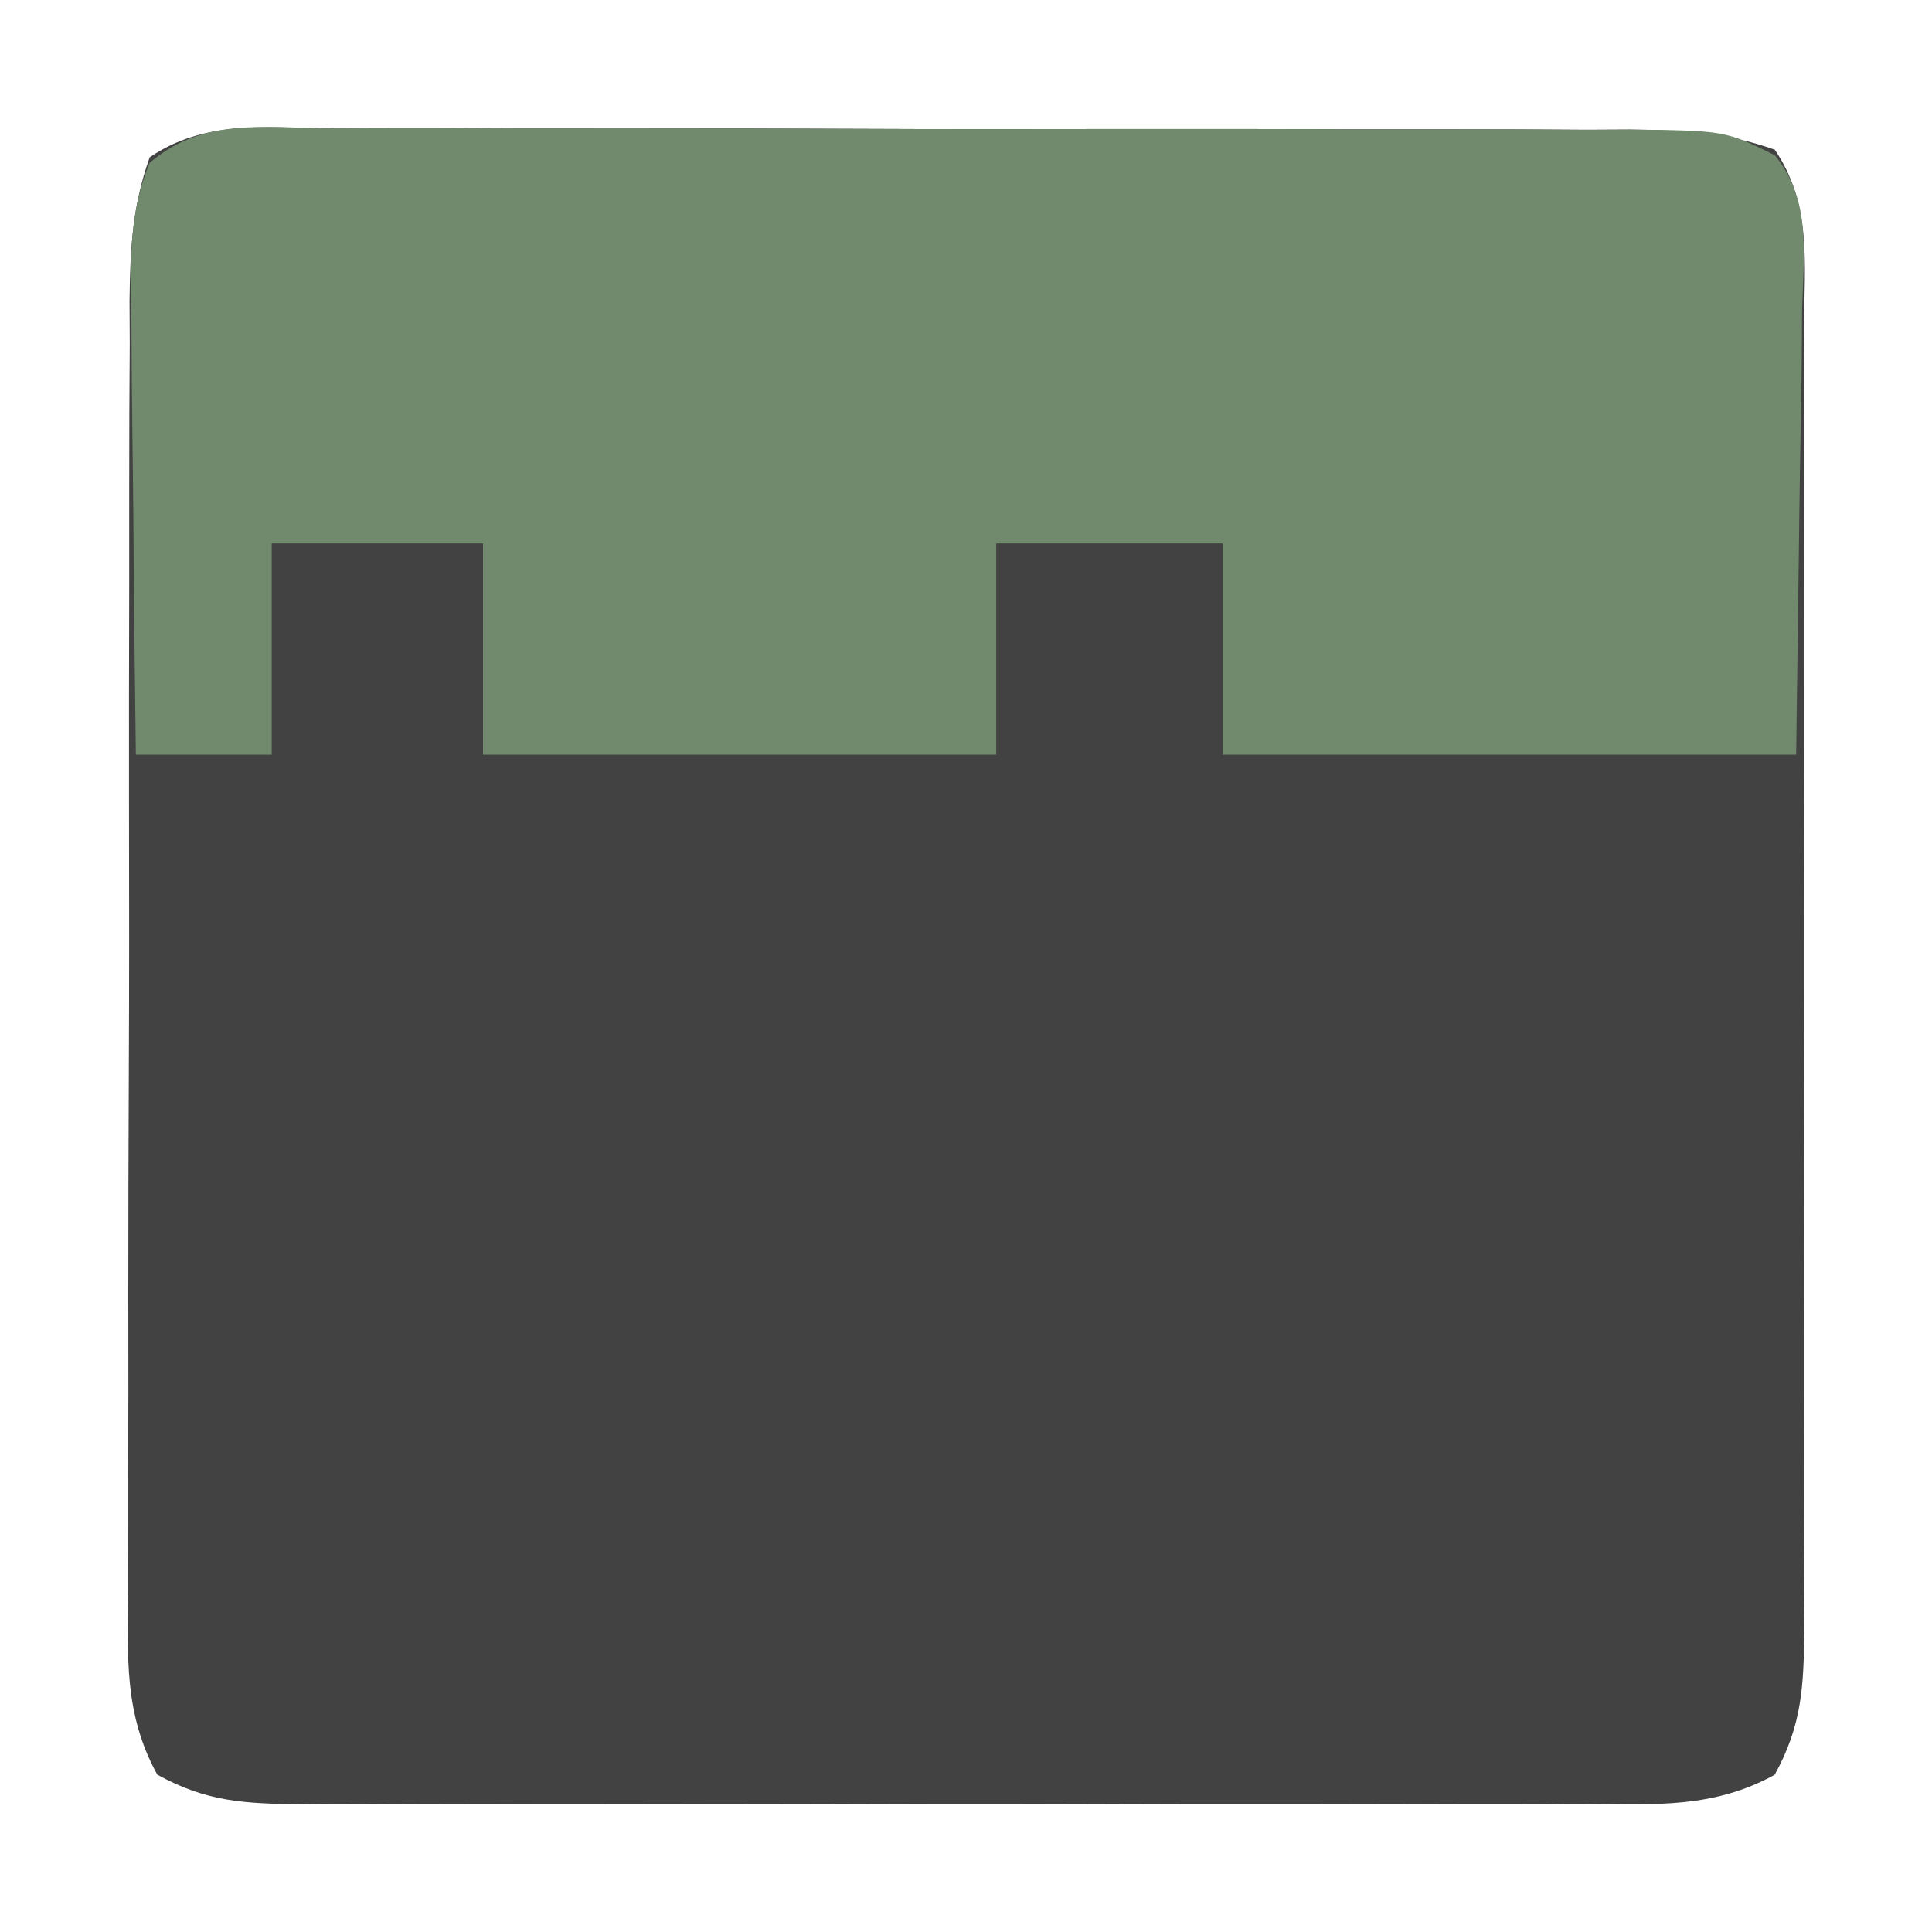
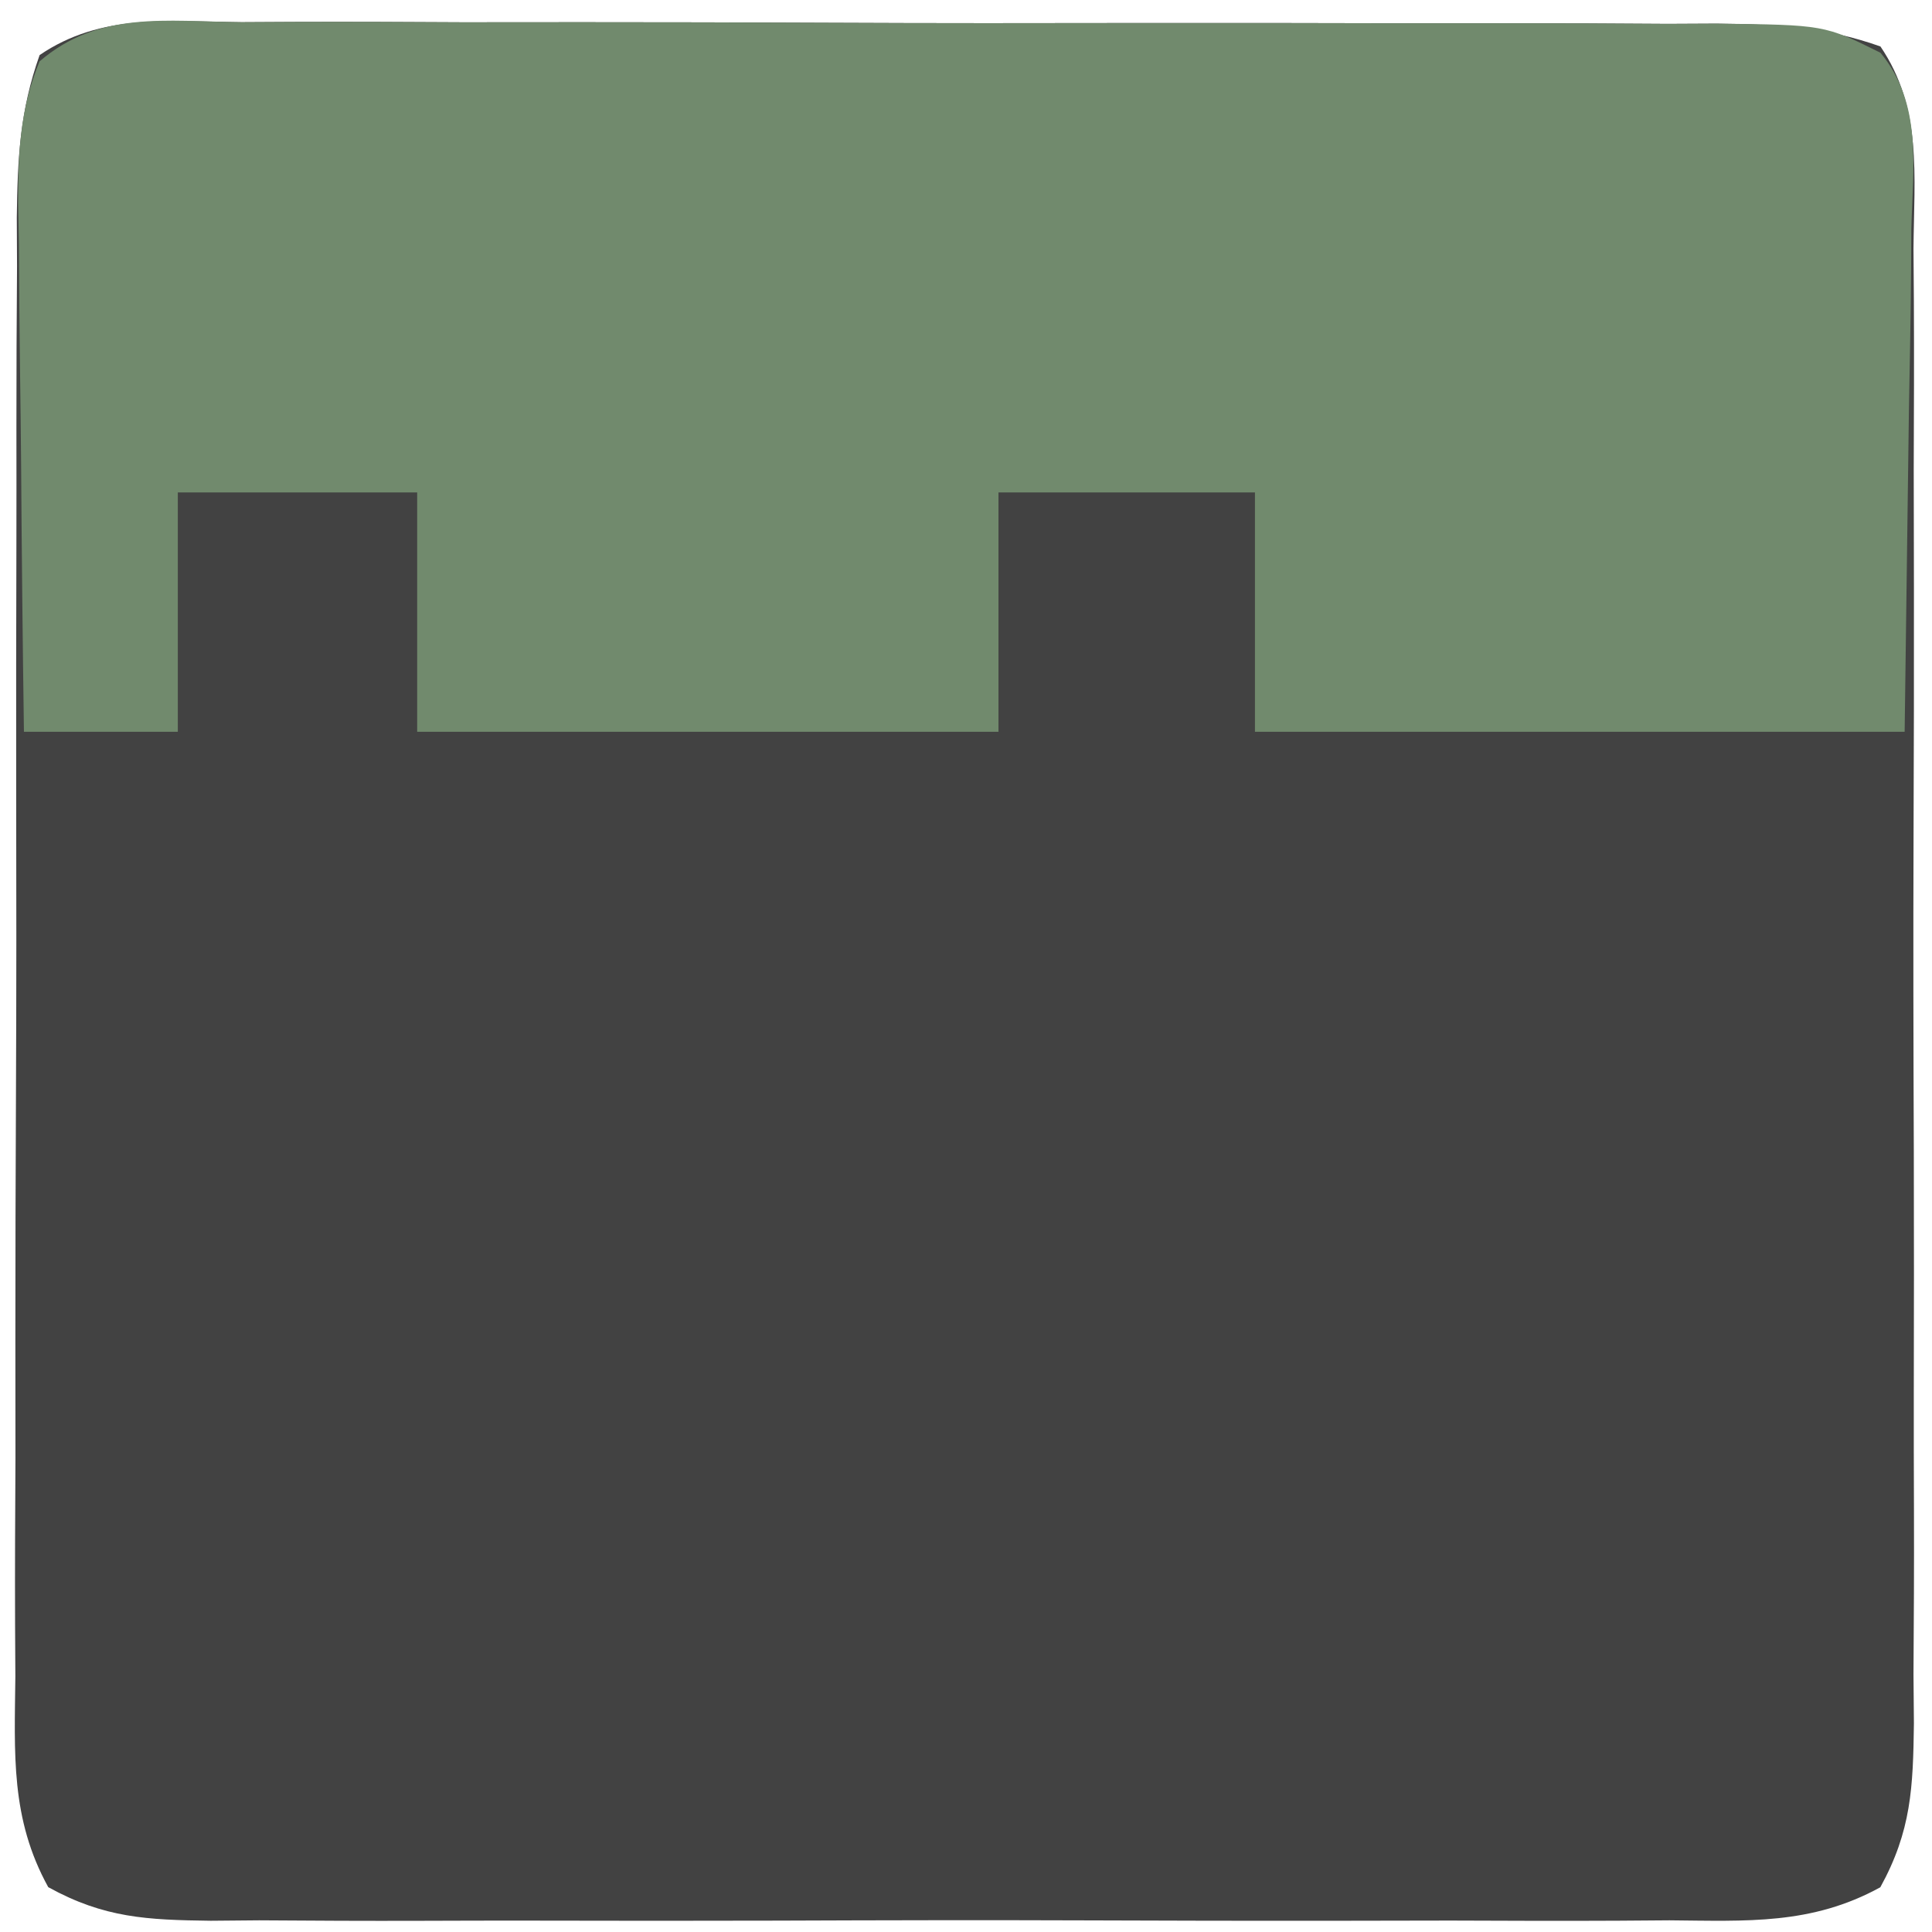
- <svg xmlns="http://www.w3.org/2000/svg" version="1.1" width="128" height="128">
+ <svg xmlns="http://www.w3.org/2000/svg" version="1.1" width="128" height="128" viewBox="7.6 7.2 113 113">
  <path d="M0 0 C0.999 -0.005 1.997 -0.011 3.026 -0.016 C6.335 -0.029 9.643 -0.012 12.951 0.006 C15.247 0.005 17.542 0.004 19.838 0.001 C24.652 -0 29.466 0.012 34.281 0.035 C40.456 0.064 46.631 0.061 52.806 0.048 C57.548 0.041 62.289 0.049 67.03 0.061 C69.307 0.066 71.584 0.066 73.861 0.062 C77.043 0.059 80.224 0.076 83.406 0.098 C84.35 0.093 85.294 0.089 86.267 0.084 C89.717 0.123 92.589 0.261 95.852 1.419 C98.303 5.025 97.822 8.984 97.785 13.234 C97.792 14.233 97.799 15.231 97.807 16.26 C97.824 19.569 97.813 22.877 97.799 26.185 C97.802 28.481 97.806 30.776 97.811 33.072 C97.817 37.886 97.808 42.7 97.789 47.515 C97.767 53.69 97.78 59.865 97.804 66.04 C97.818 70.781 97.813 75.523 97.803 80.264 C97.8 82.541 97.804 84.818 97.813 87.095 C97.823 90.277 97.808 93.458 97.785 96.64 C97.793 97.584 97.802 98.528 97.81 99.501 C97.761 103.237 97.664 105.782 95.845 109.086 C91.825 111.294 88.031 111.058 83.514 111.019 C82.525 111.026 81.536 111.033 80.517 111.041 C77.246 111.058 73.976 111.046 70.705 111.033 C68.434 111.036 66.162 111.04 63.891 111.045 C59.129 111.05 54.368 111.042 49.607 111.023 C43.5 111 37.393 111.014 31.287 111.037 C26.596 111.052 21.905 111.047 17.214 111.037 C14.962 111.034 12.71 111.038 10.458 111.047 C7.312 111.057 4.168 111.042 1.022 111.019 C-0.378 111.031 -0.378 111.031 -1.806 111.044 C-5.518 110.995 -8.029 110.89 -11.31 109.079 C-13.528 105.059 -13.281 101.268 -13.234 96.748 C-13.239 95.759 -13.245 94.77 -13.25 93.751 C-13.263 90.48 -13.246 87.21 -13.228 83.939 C-13.228 81.668 -13.23 79.396 -13.233 77.125 C-13.234 72.363 -13.221 67.602 -13.199 62.841 C-13.17 56.734 -13.173 50.627 -13.186 44.52 C-13.193 39.83 -13.185 35.139 -13.173 30.448 C-13.168 28.196 -13.168 25.944 -13.172 23.692 C-13.175 20.547 -13.158 17.401 -13.136 14.256 C-13.141 13.323 -13.145 12.389 -13.15 11.428 C-13.11 8.003 -12.967 5.162 -11.815 1.923 C-8.211 -0.537 -4.252 -0.043 0 0 Z " fill="#424242" transform="translate(21.73218,8.498291)" />
  <path d="M0 0 C0.999 -0.005 1.997 -0.011 3.026 -0.016 C6.335 -0.029 9.643 -0.012 12.951 0.006 C15.247 0.005 17.542 0.004 19.838 0.001 C24.652 -0 29.466 0.012 34.281 0.035 C40.456 0.064 46.631 0.061 52.806 0.048 C57.548 0.041 62.289 0.049 67.03 0.061 C69.307 0.066 71.584 0.066 73.861 0.062 C77.043 0.059 80.224 0.076 83.406 0.098 C84.35 0.093 85.294 0.089 86.267 0.084 C92.572 0.156 92.572 0.156 95.856 1.788 C98.316 4.774 97.752 8.422 97.658 12.107 C97.654 12.851 97.65 13.595 97.646 14.362 C97.625 17.138 97.569 19.914 97.518 22.689 C97.435 28.897 97.353 35.105 97.268 41.502 C84.728 41.502 72.188 41.502 59.268 41.502 C59.268 36.882 59.268 32.262 59.268 27.502 C54.318 27.502 49.368 27.502 44.268 27.502 C44.268 32.122 44.268 36.742 44.268 41.502 C33.048 41.502 21.828 41.502 10.268 41.502 C10.268 36.882 10.268 32.262 10.268 27.502 C5.648 27.502 1.028 27.502 -3.732 27.502 C-3.732 32.122 -3.732 36.742 -3.732 41.502 C-6.702 41.502 -9.672 41.502 -12.732 41.502 C-12.806 36.306 -12.861 31.11 -12.897 25.913 C-12.912 24.146 -12.933 22.379 -12.958 20.612 C-12.995 18.07 -13.012 15.528 -13.025 12.986 C-13.041 12.197 -13.056 11.409 -13.072 10.596 C-13.073 7.625 -12.962 5.058 -11.819 2.292 C-8.342 -0.691 -4.427 -0.045 0 0 Z " fill="#718A6D" transform="translate(21.73218,8.498291)" />
</svg>
